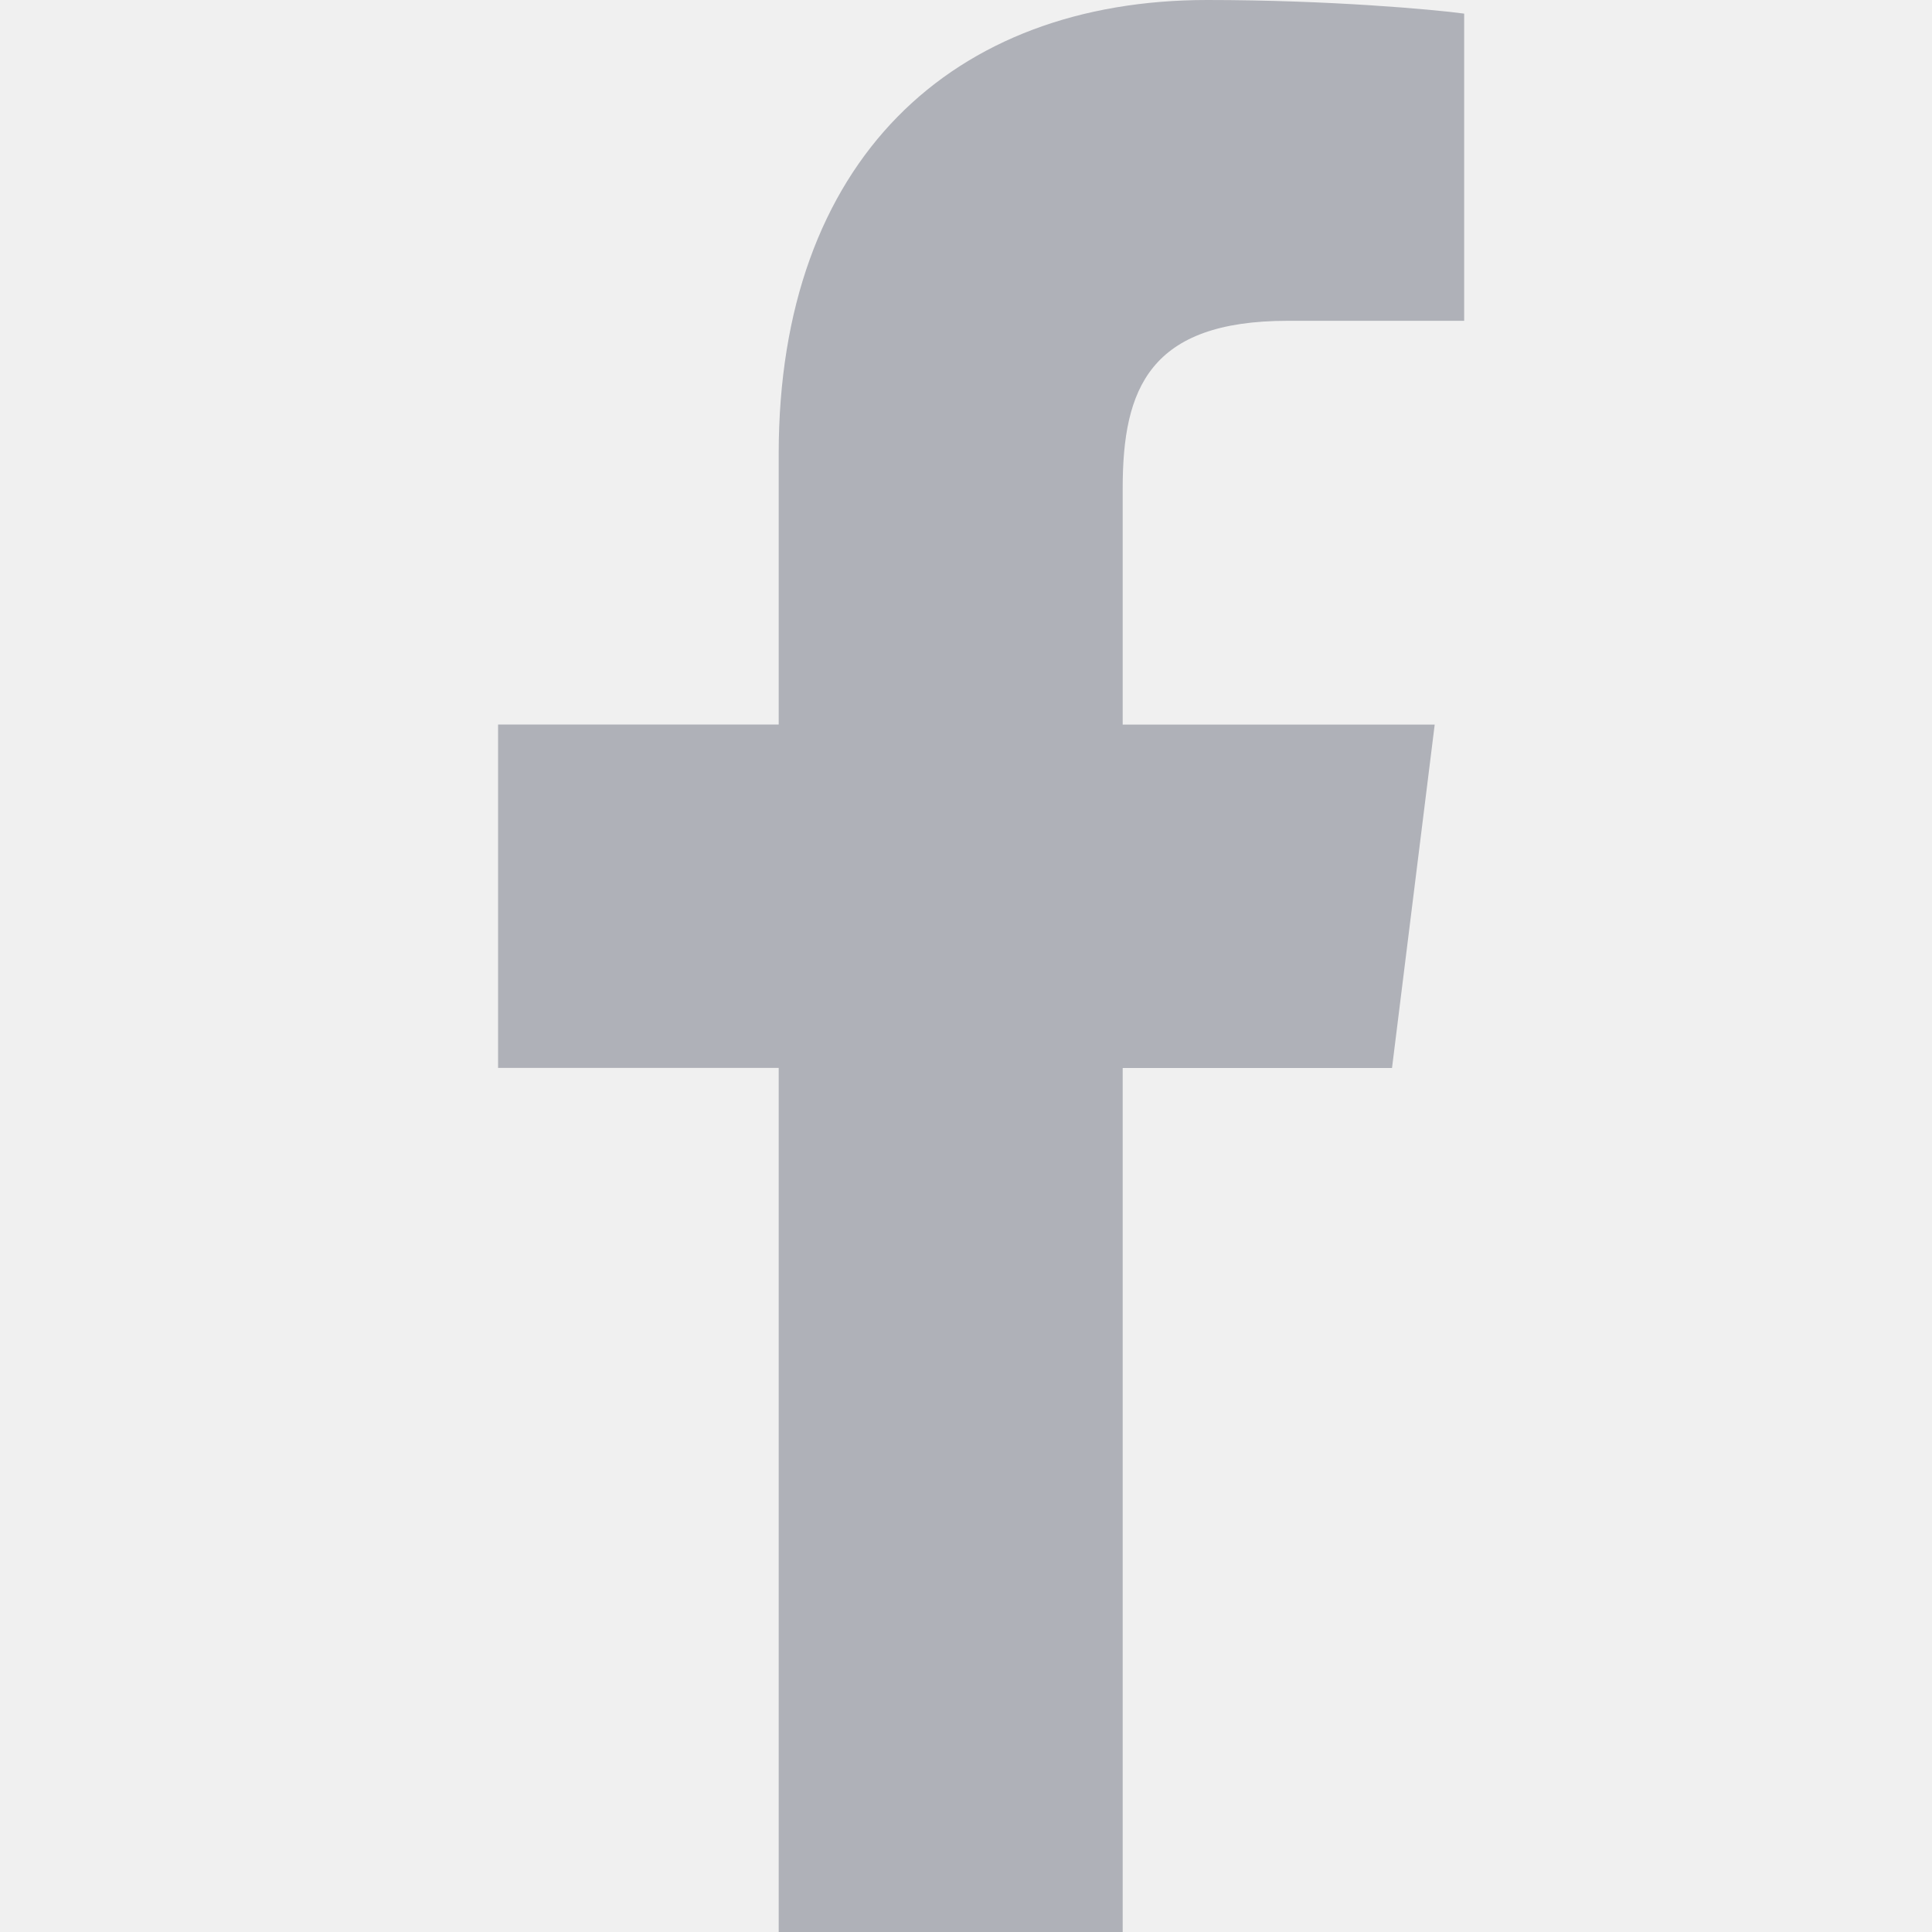
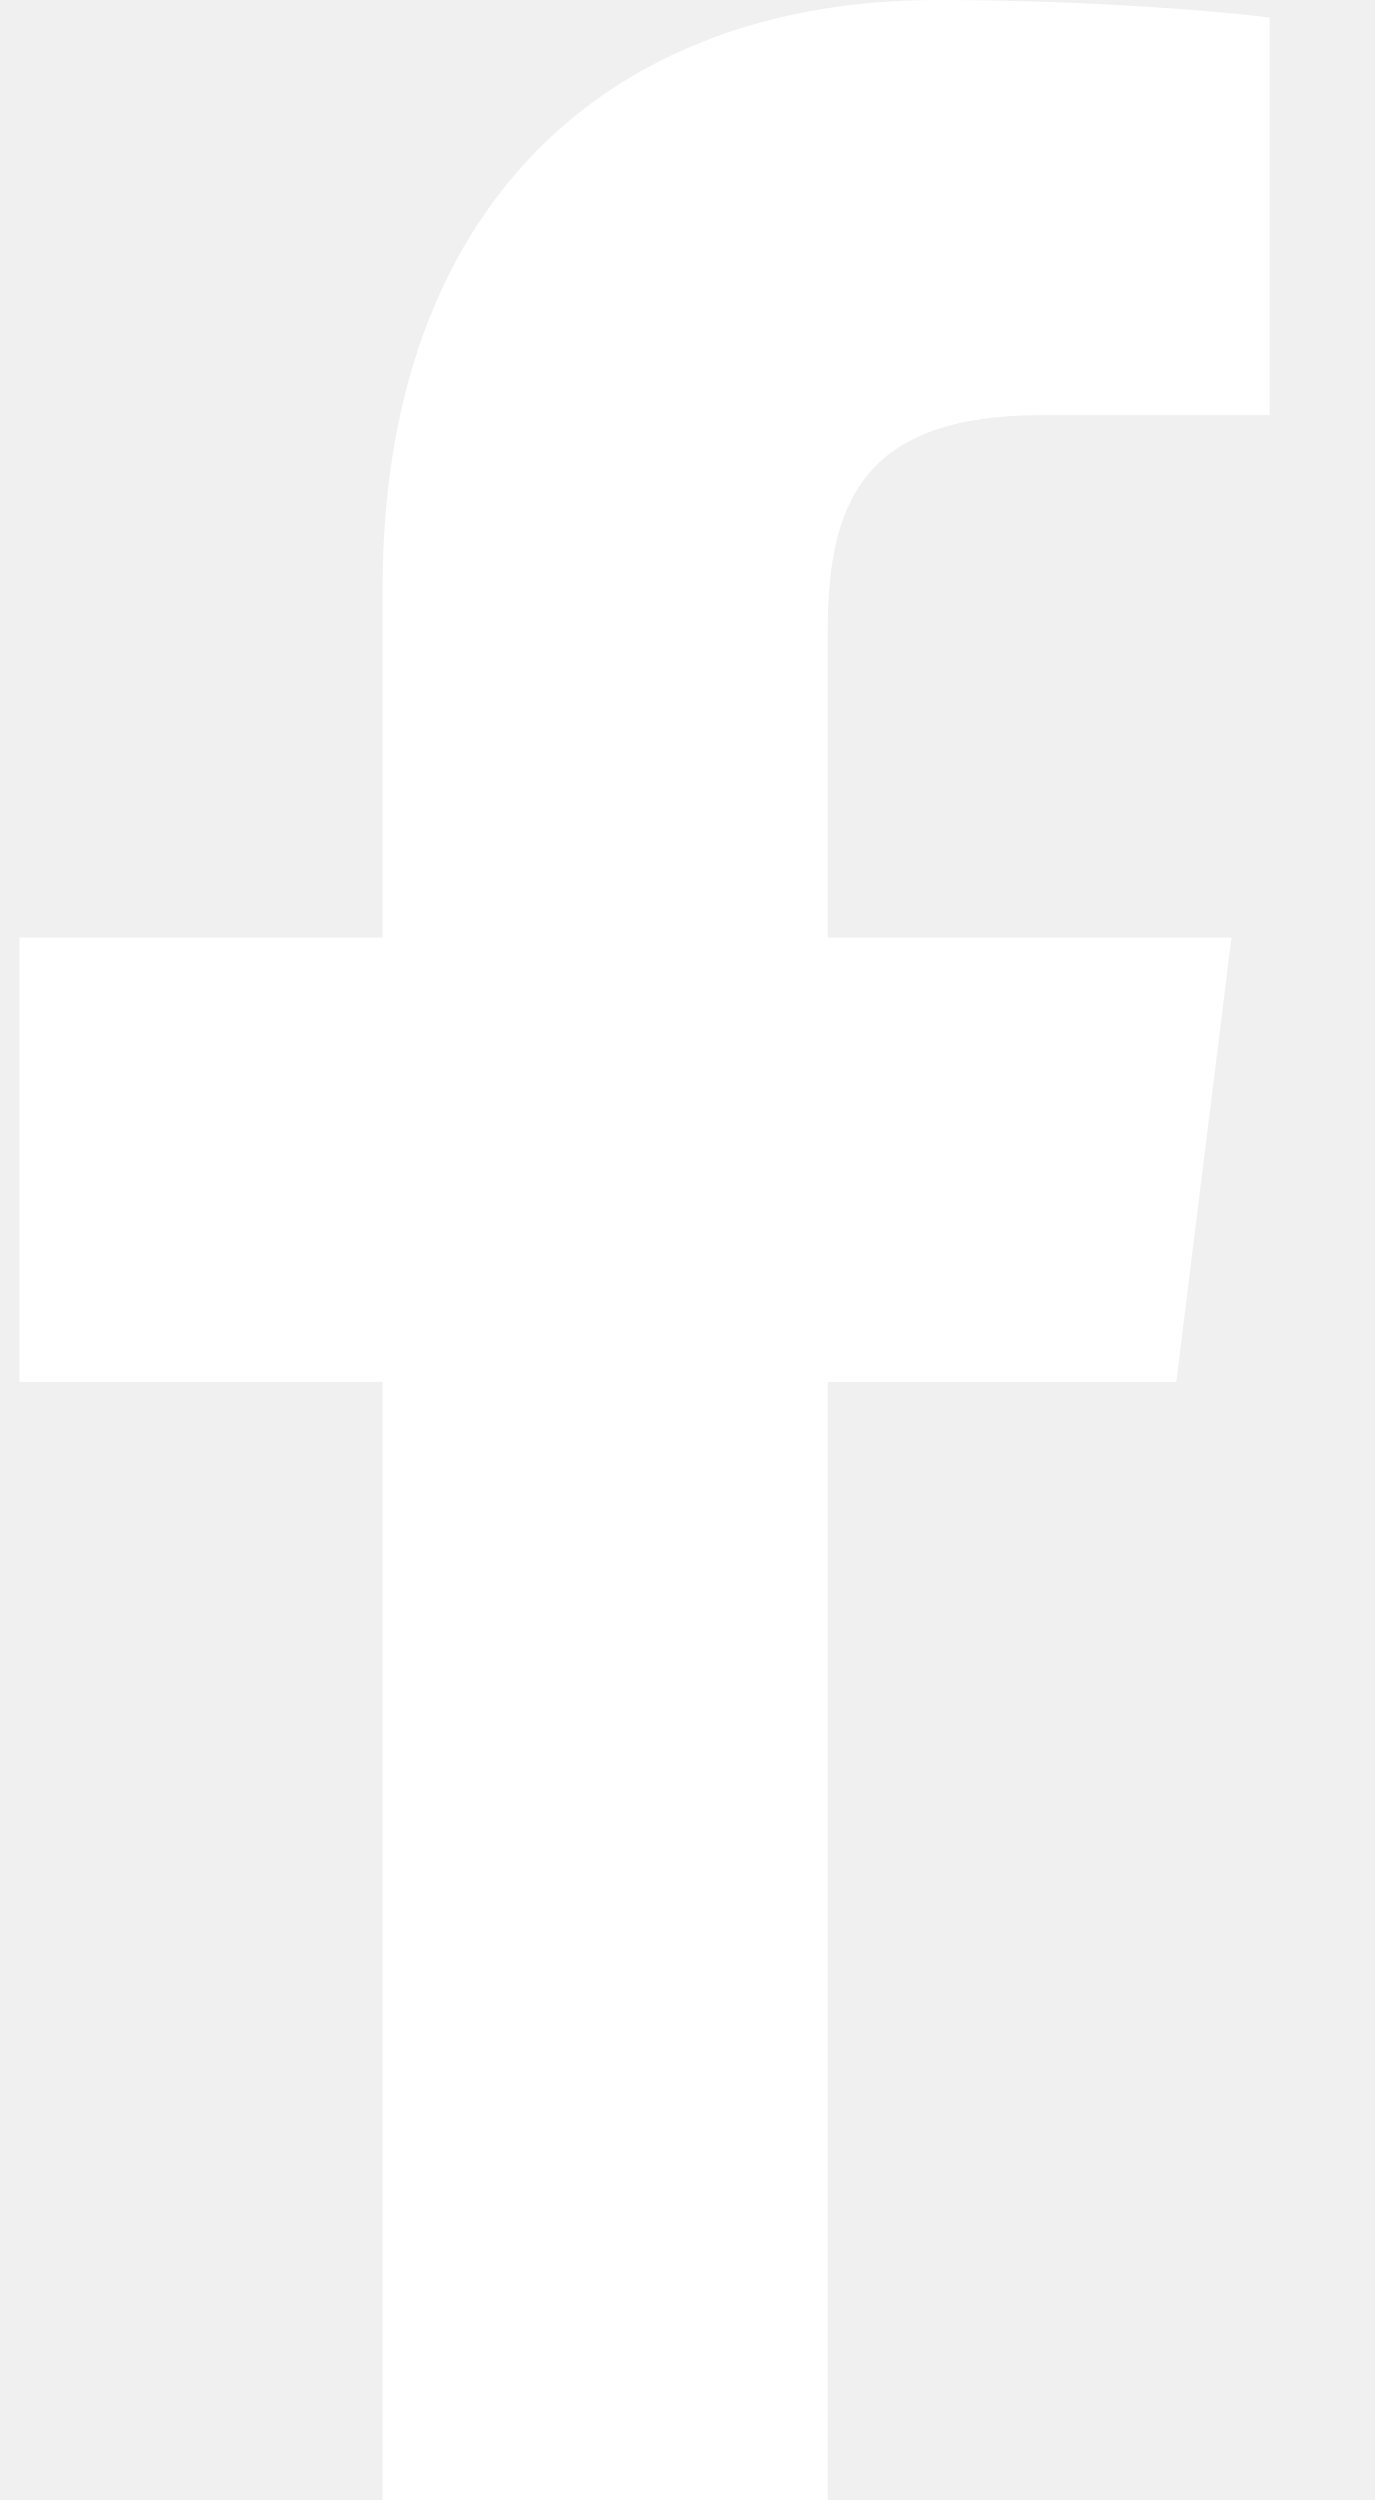
- <svg xmlns="http://www.w3.org/2000/svg" width="20" height="20" viewBox="0 0 20 20" fill="none">
-   <g clip-path="url(#clip0)">
-     <path d="M13.331 3.321H15.157V0.141C14.842 0.098 13.758 0 12.497 0C9.864 0 8.061 1.656 8.061 4.699V7.5H5.156V11.055H8.061V20H11.622V11.056H14.41L14.852 7.501H11.622V5.052C11.622 4.024 11.899 3.321 13.331 3.321Z" fill="#AFB1B8" />
-   </g>
-   <defs>
-     <clipPath id="clip0">
-       <rect width="20" height="20" fill="white" />
-     </clipPath>
-   </defs>
+ <svg xmlns="http://www.w3.org/2000/svg" width="11" height="20" viewBox="0 0 11 20" fill="none">
+   <path d="M8.331 3.321H10.157V0.141C9.842 0.098 8.758 0 7.497 0C4.864 0 3.061 1.656 3.061 4.699V7.5H0.156V11.055H3.061V20H6.622V11.056H9.41L9.852 7.501H6.622V5.052C6.622 4.024 6.899 3.321 8.331 3.321Z" fill="white" />
</svg>
